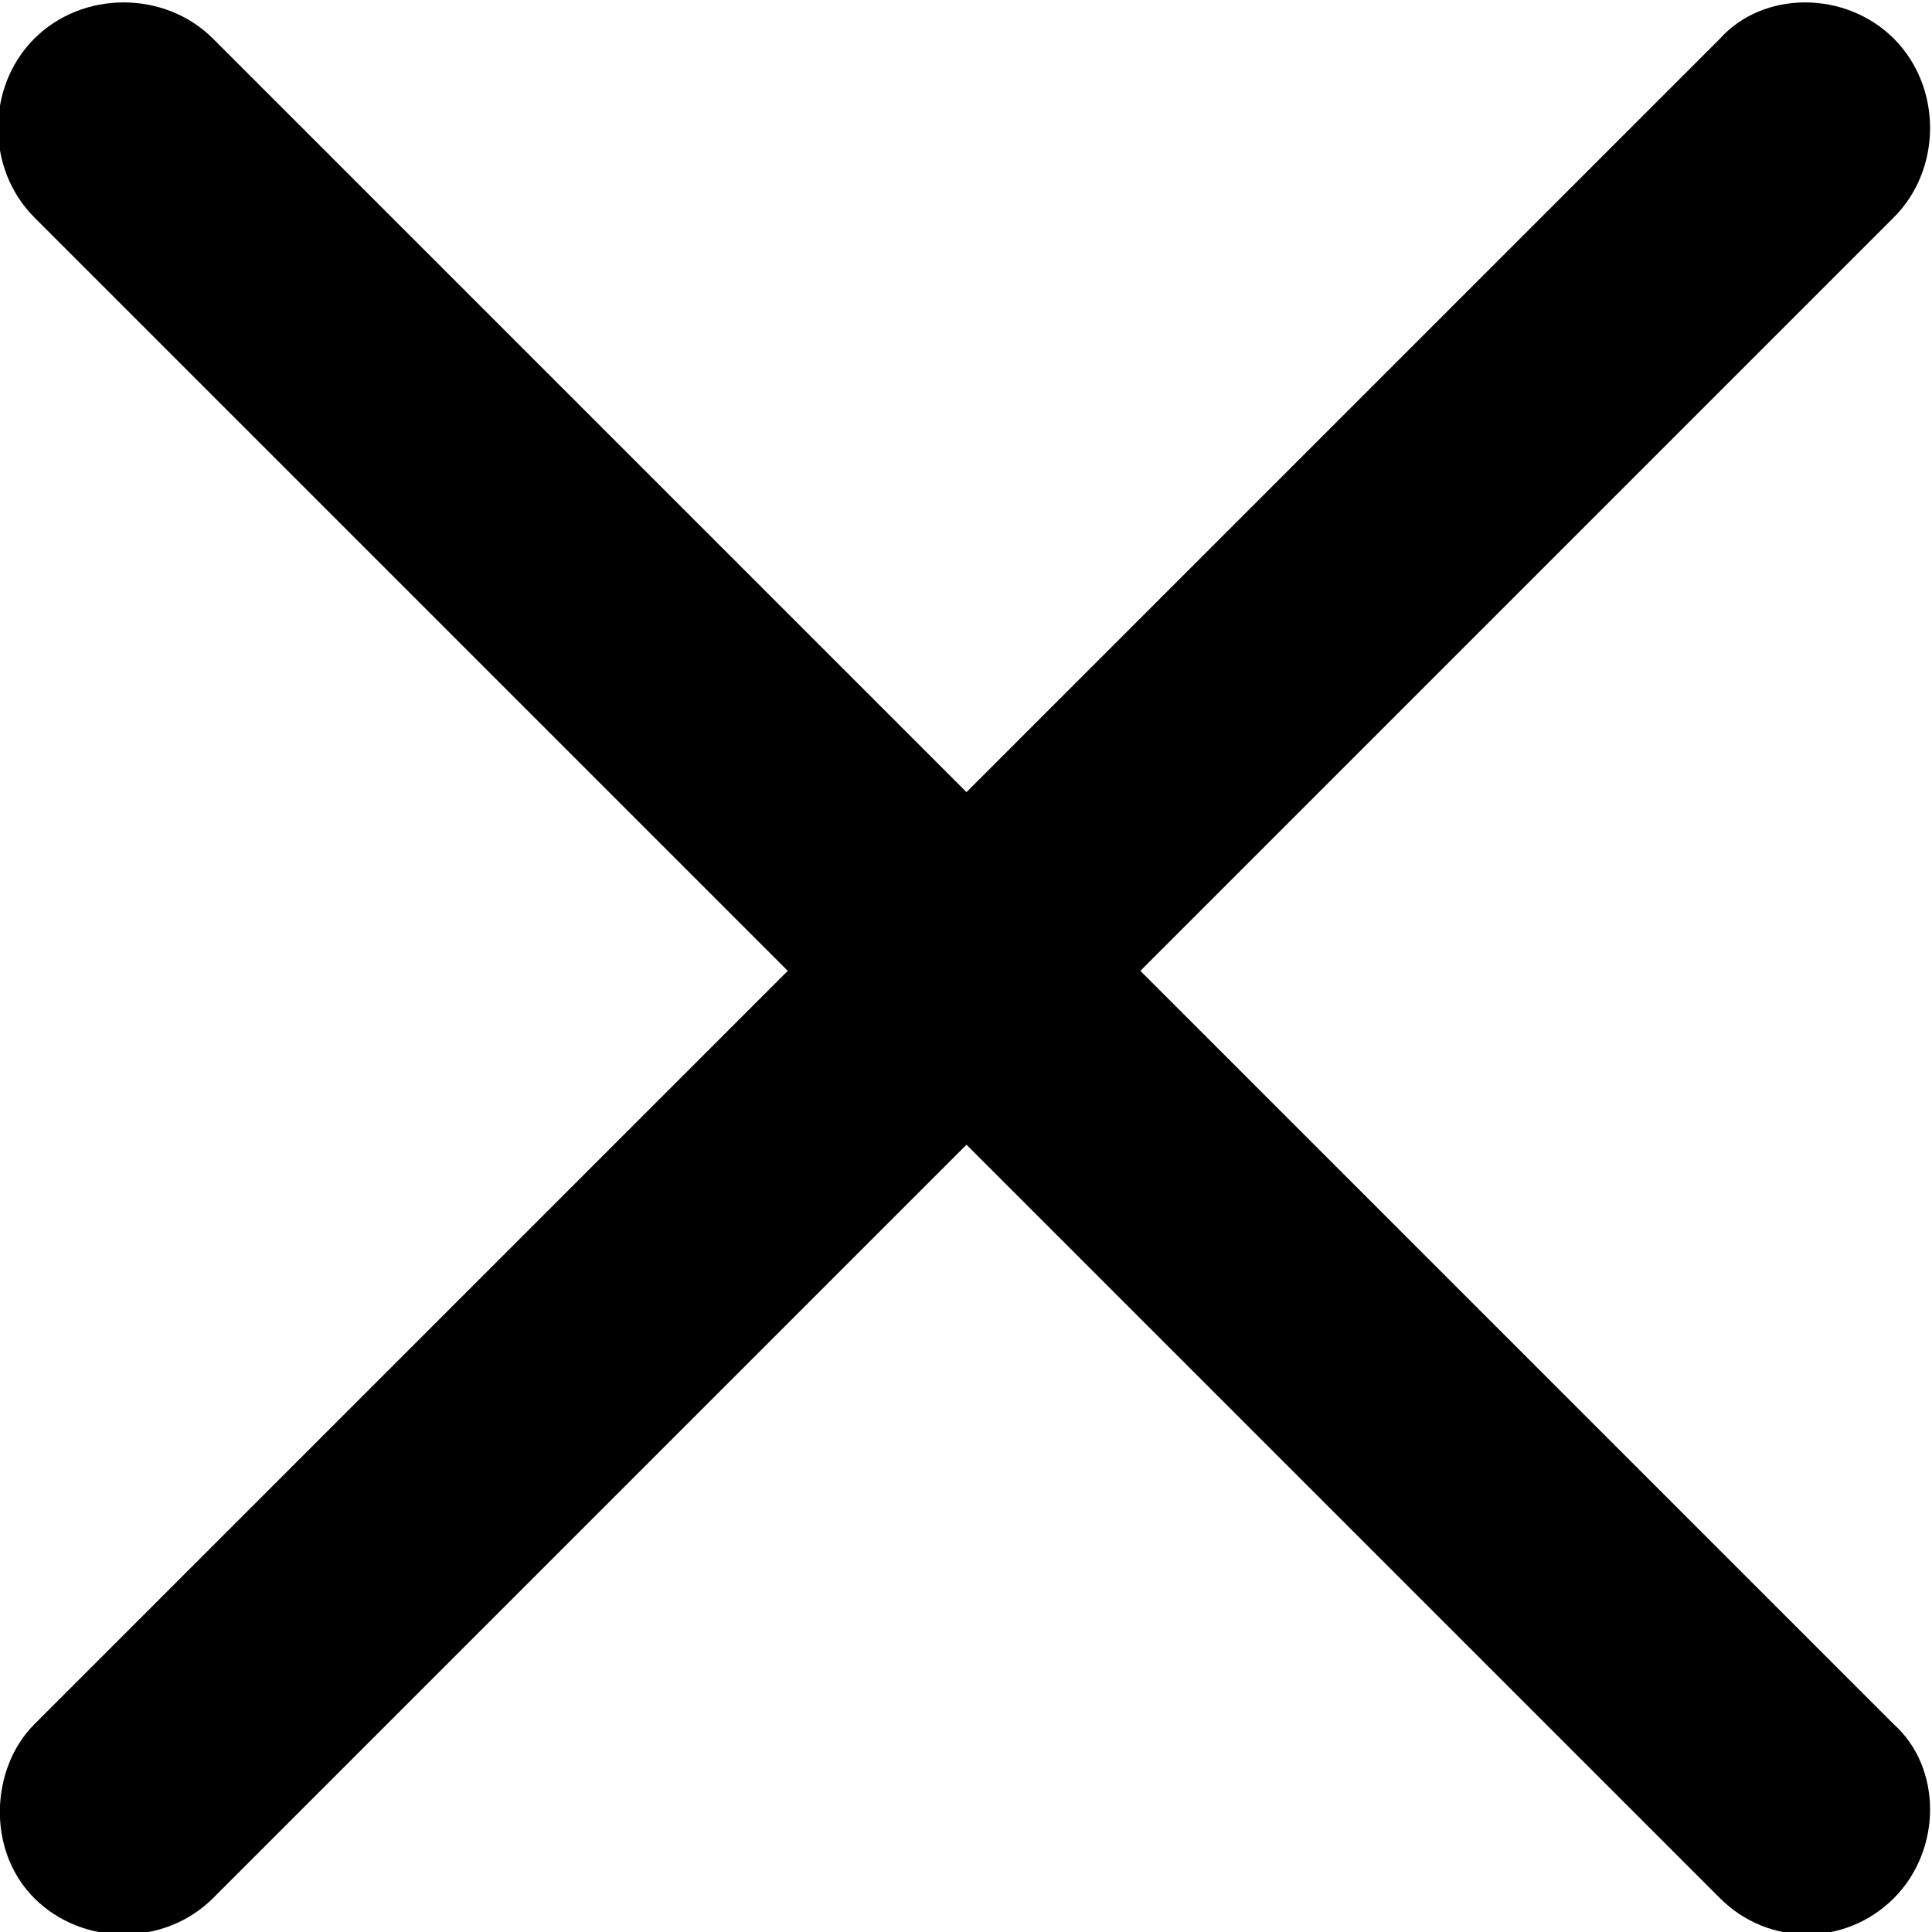
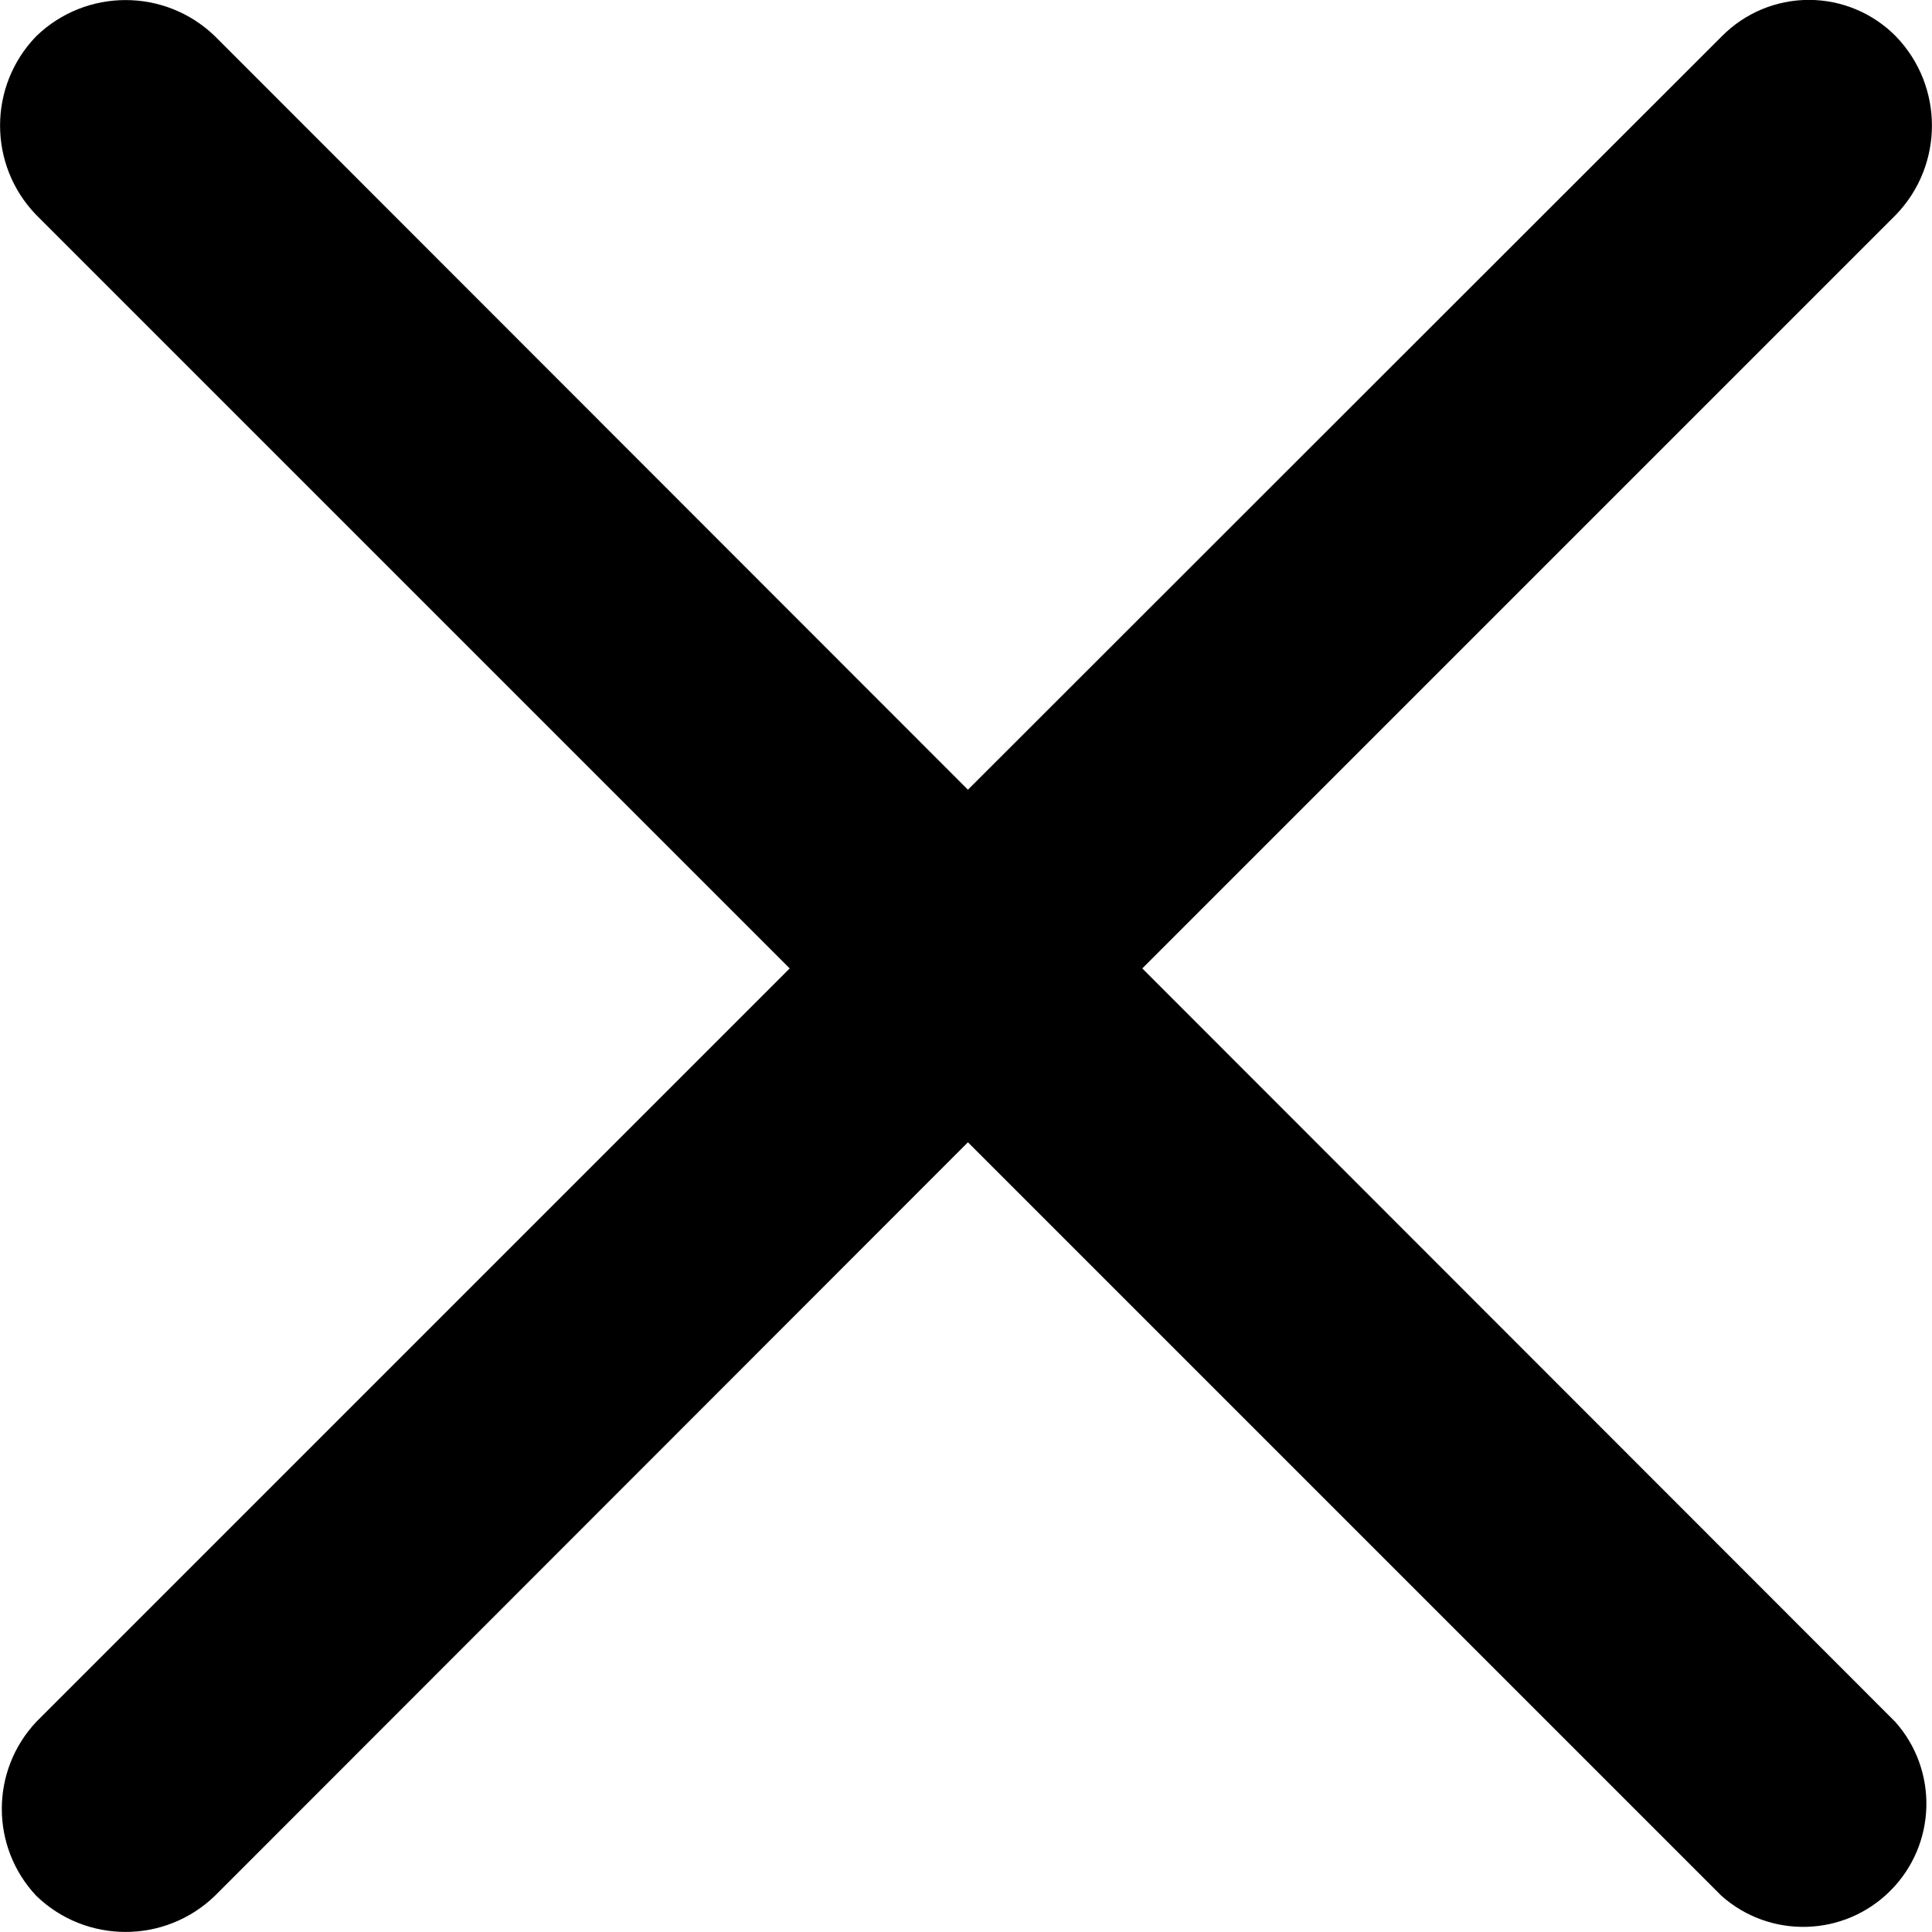
- <svg xmlns="http://www.w3.org/2000/svg" version="1.1" id="Layer_1" x="0px" y="0px" viewBox="0 0 40 40" enable-background="new 0 0 40 40" xml:space="preserve">
-   <g id="Regular-S" transform="matrix(1 0 0 1 1409.41 696)">
-     <path d="M-1408.7-656.7c1,1,2.7,1,3.7,0l15.6-15.6l15.6,15.6c1,1,2.6,1,3.6,0s1-2.7,0-3.6l-15.6-15.6l15.6-15.6c1-1,1-2.7,0-3.7   s-2.7-1-3.6,0l-15.6,15.6l-15.6-15.6c-1-1-2.7-1-3.7,0s-1,2.7,0,3.7l15.6,15.6l-15.6,15.6C-1409.6-659.4-1409.7-657.7-1408.7-656.7   z" />
+ <svg xmlns="http://www.w3.org/2000/svg" id="Layer_1" data-name="Layer 1" viewBox="0 0 40 40">
+   <g id="Regular-S">
+     <path d="M.71,39.3a2.66,2.66,0,0,0,3.7,0L20,23.7l15.6,15.6a2.55,2.55,0,0,0,3.6-3.6L23.61,20.1,39.21,4.5a2.66,2.66,0,0,0,0-3.7,2.53,2.53,0,0,0-3.6,0L20,16.4,4.41.8A2.66,2.66,0,0,0,.71.8a2.66,2.66,0,0,0,0,3.7l15.6,15.6L.71,35.7A2.63,2.63,0,0,0,.71,39.3Z" transform="translate(0.04 -0.05)" />
  </g>
</svg>
